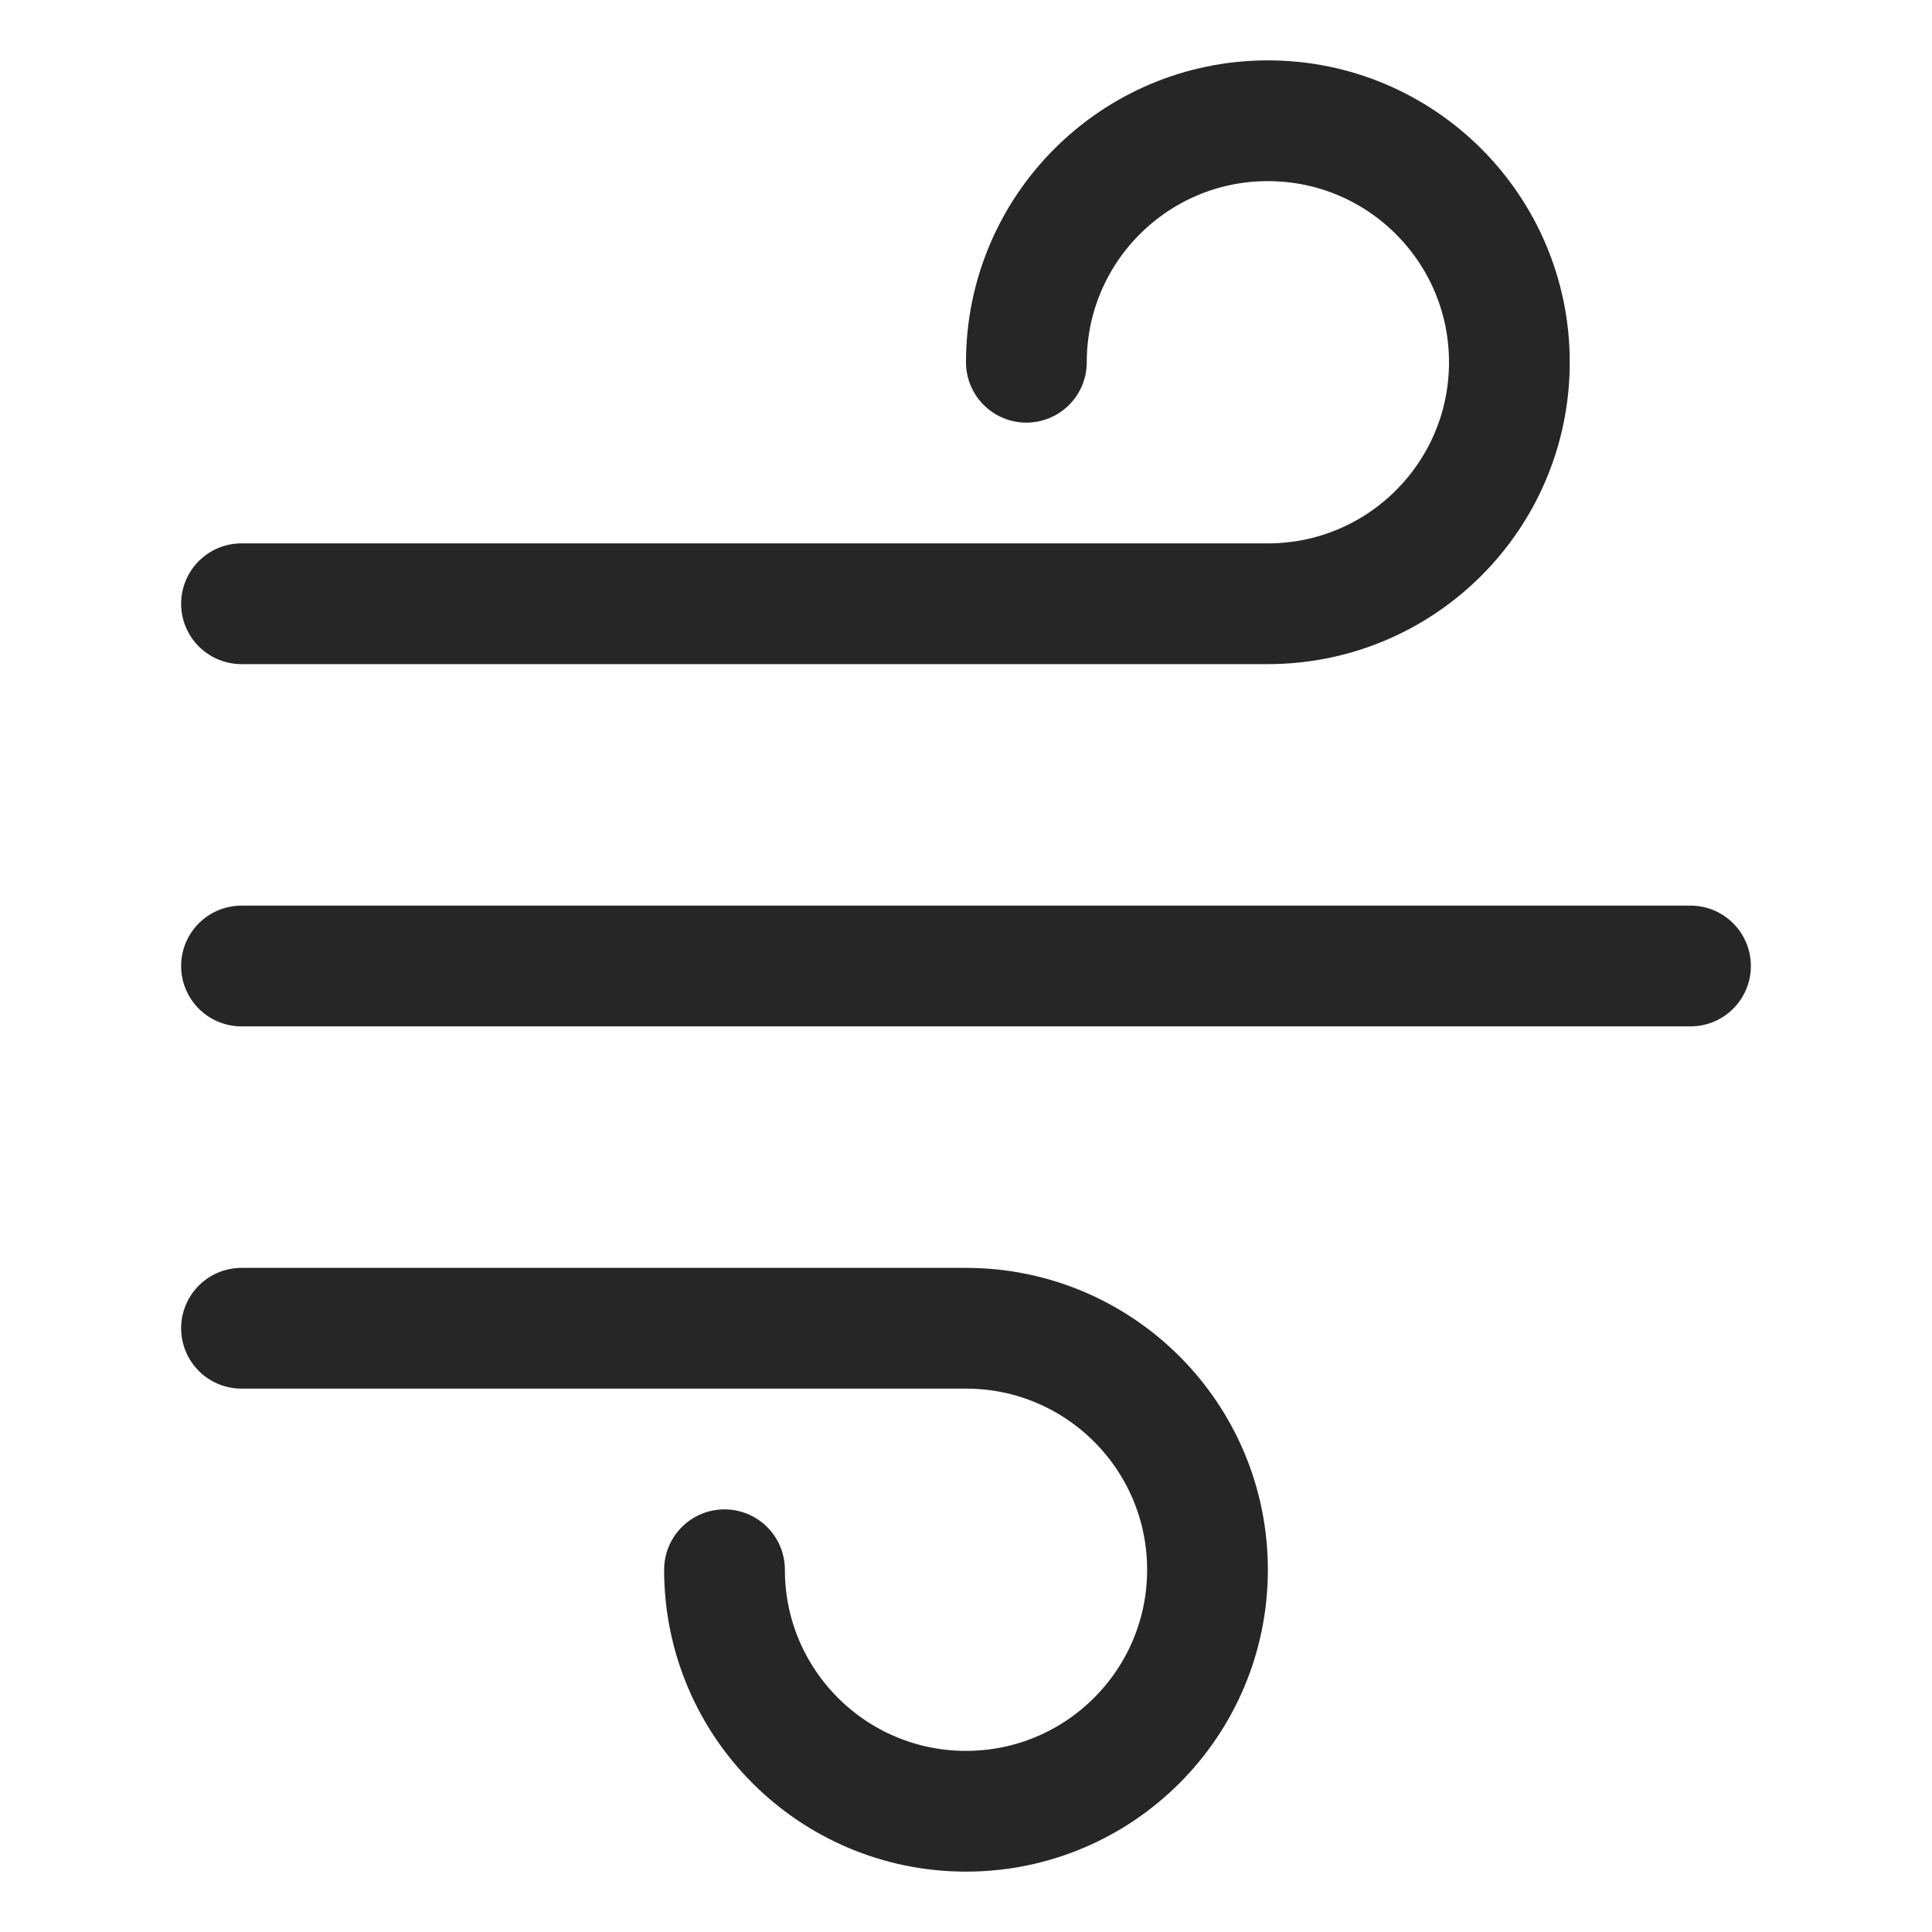
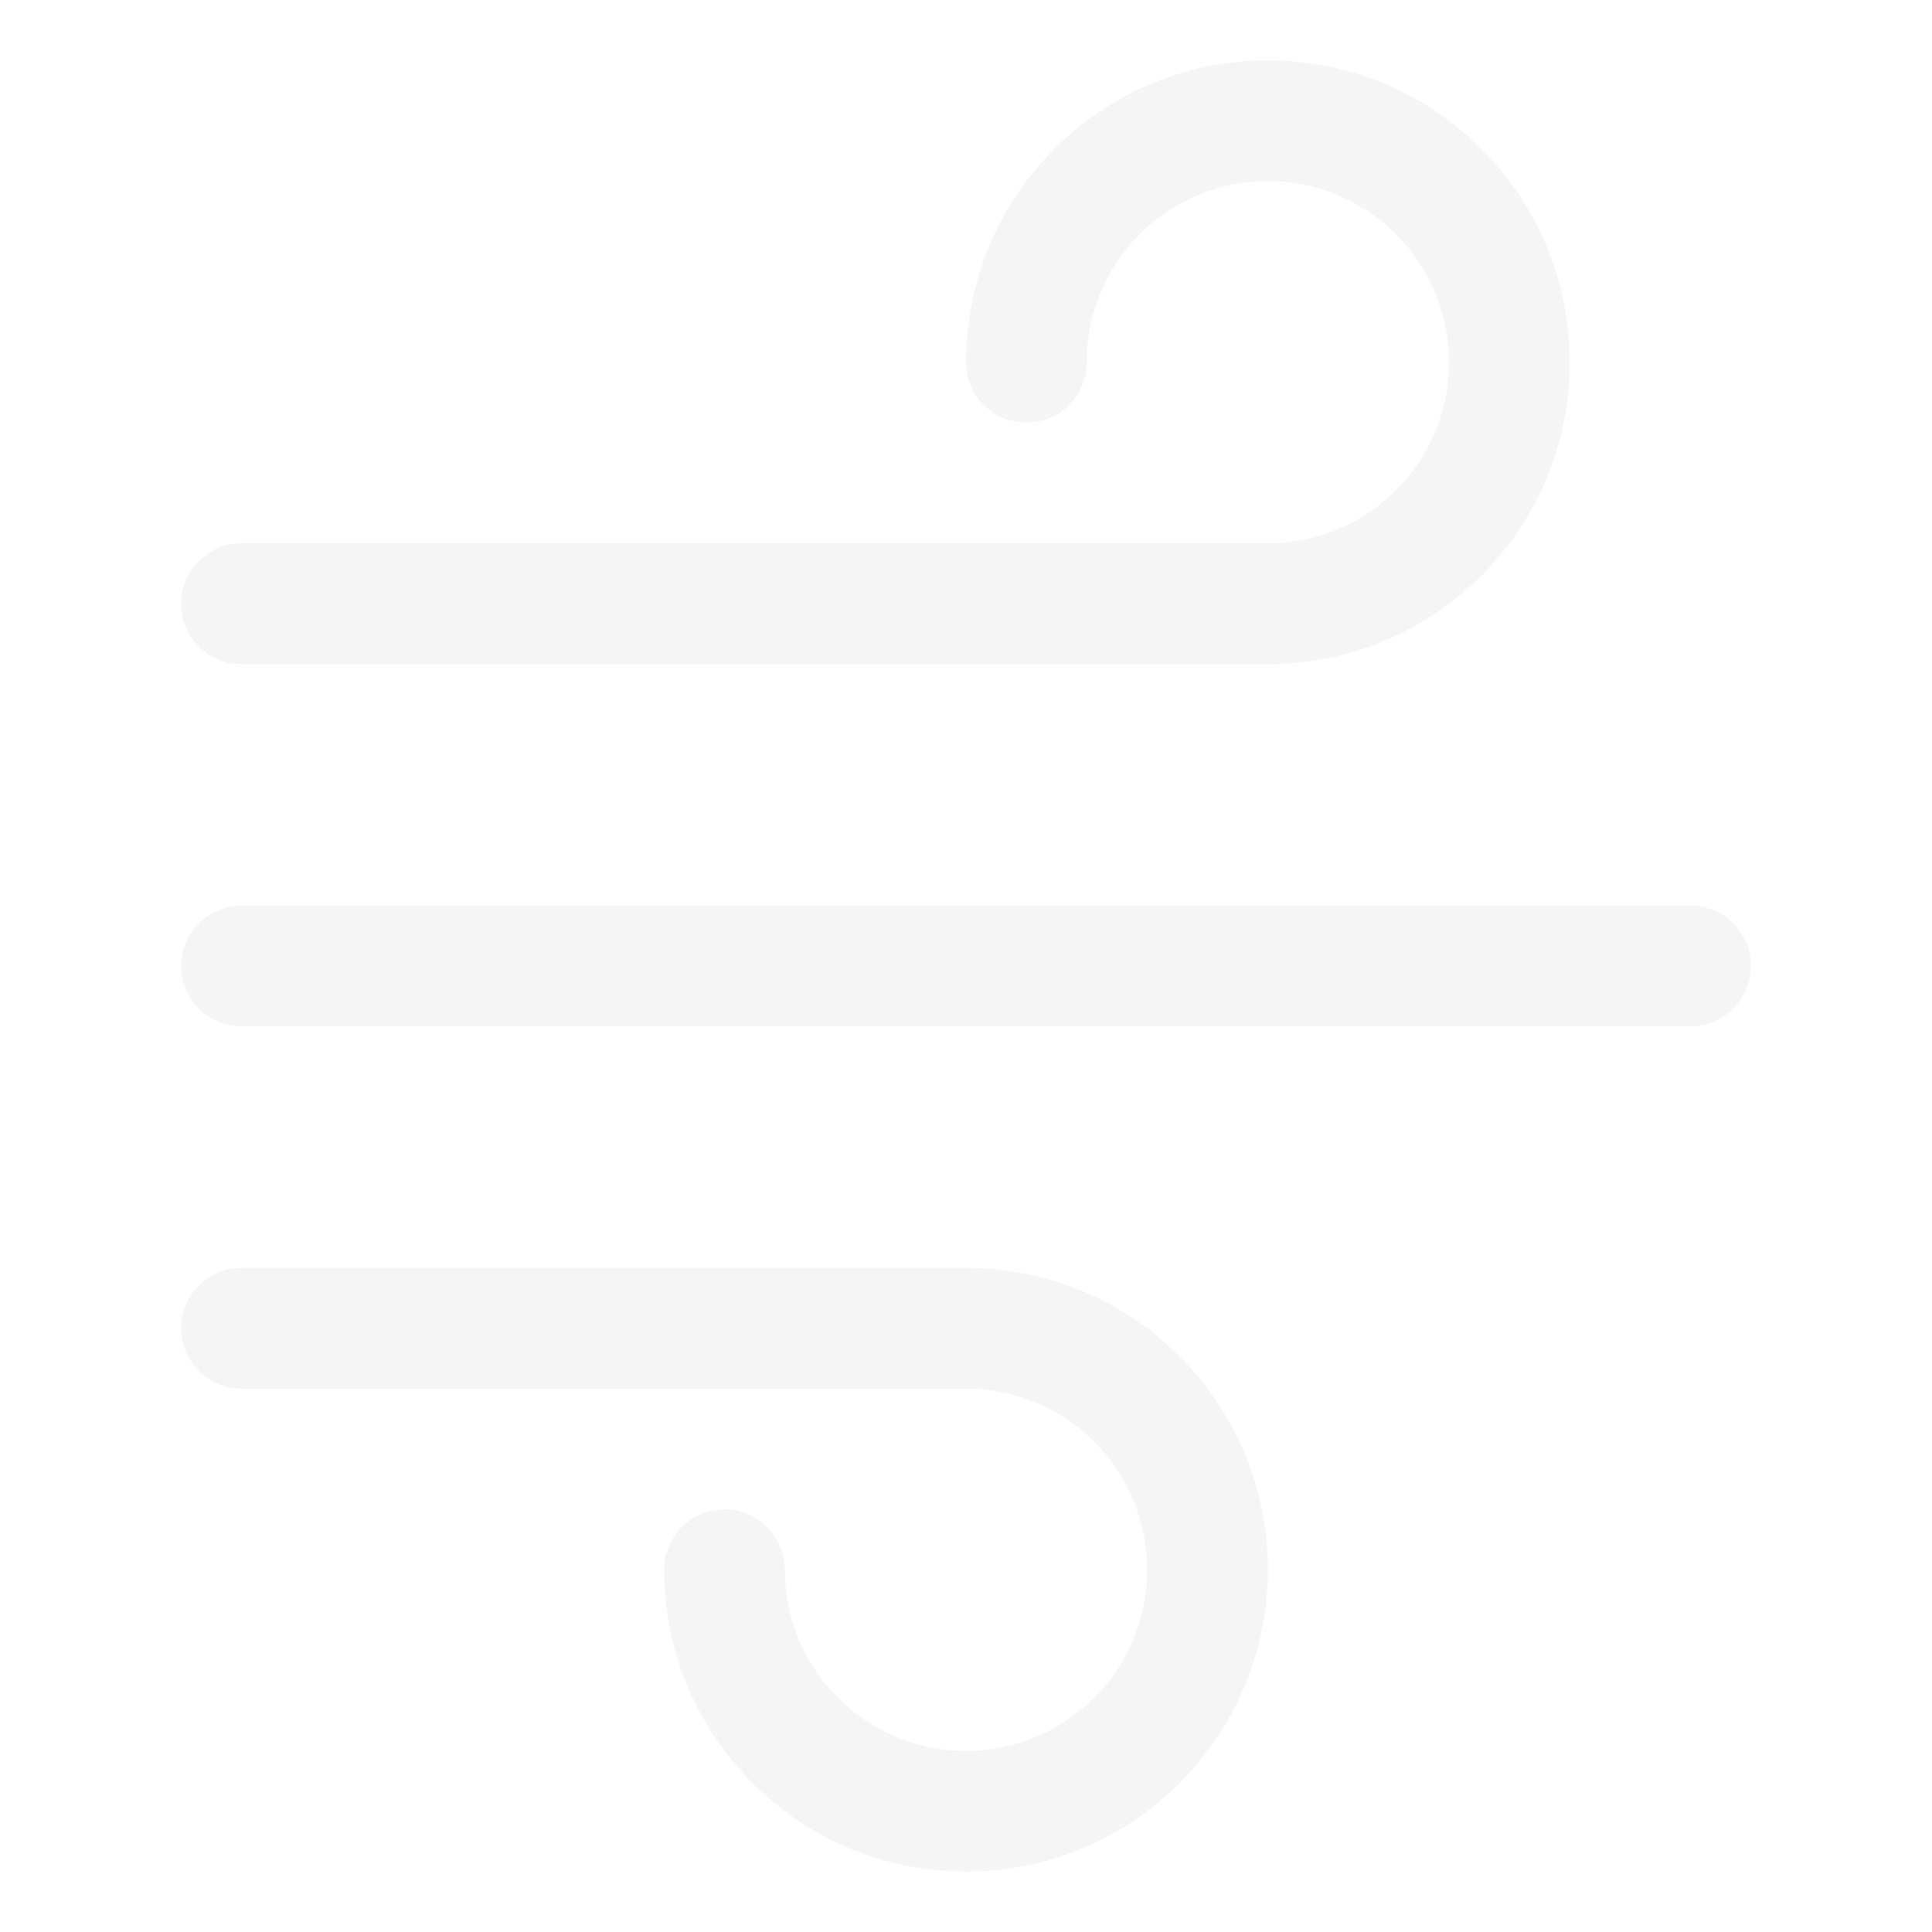
<svg xmlns="http://www.w3.org/2000/svg" width="64" height="64" viewBox="0 0 32 32" role="img" aria-label="WindPlay">
-   <path d="M4 10h17a4 4 0 1 0-4-4M4 16h24M4 22h12a4 4 0 1 1-4 4" fill="none" stroke="#262626" stroke-width="2" stroke-linecap="round" stroke-linejoin="round" />
+   <path d="M4 10h17a4 4 0 1 0-4-4M4 16h24M4 22h12a4 4 0 1 1-4 4" fill="none" stroke="#f5f5f5" stroke-width="2" stroke-linecap="round" stroke-linejoin="round" />
</svg>
